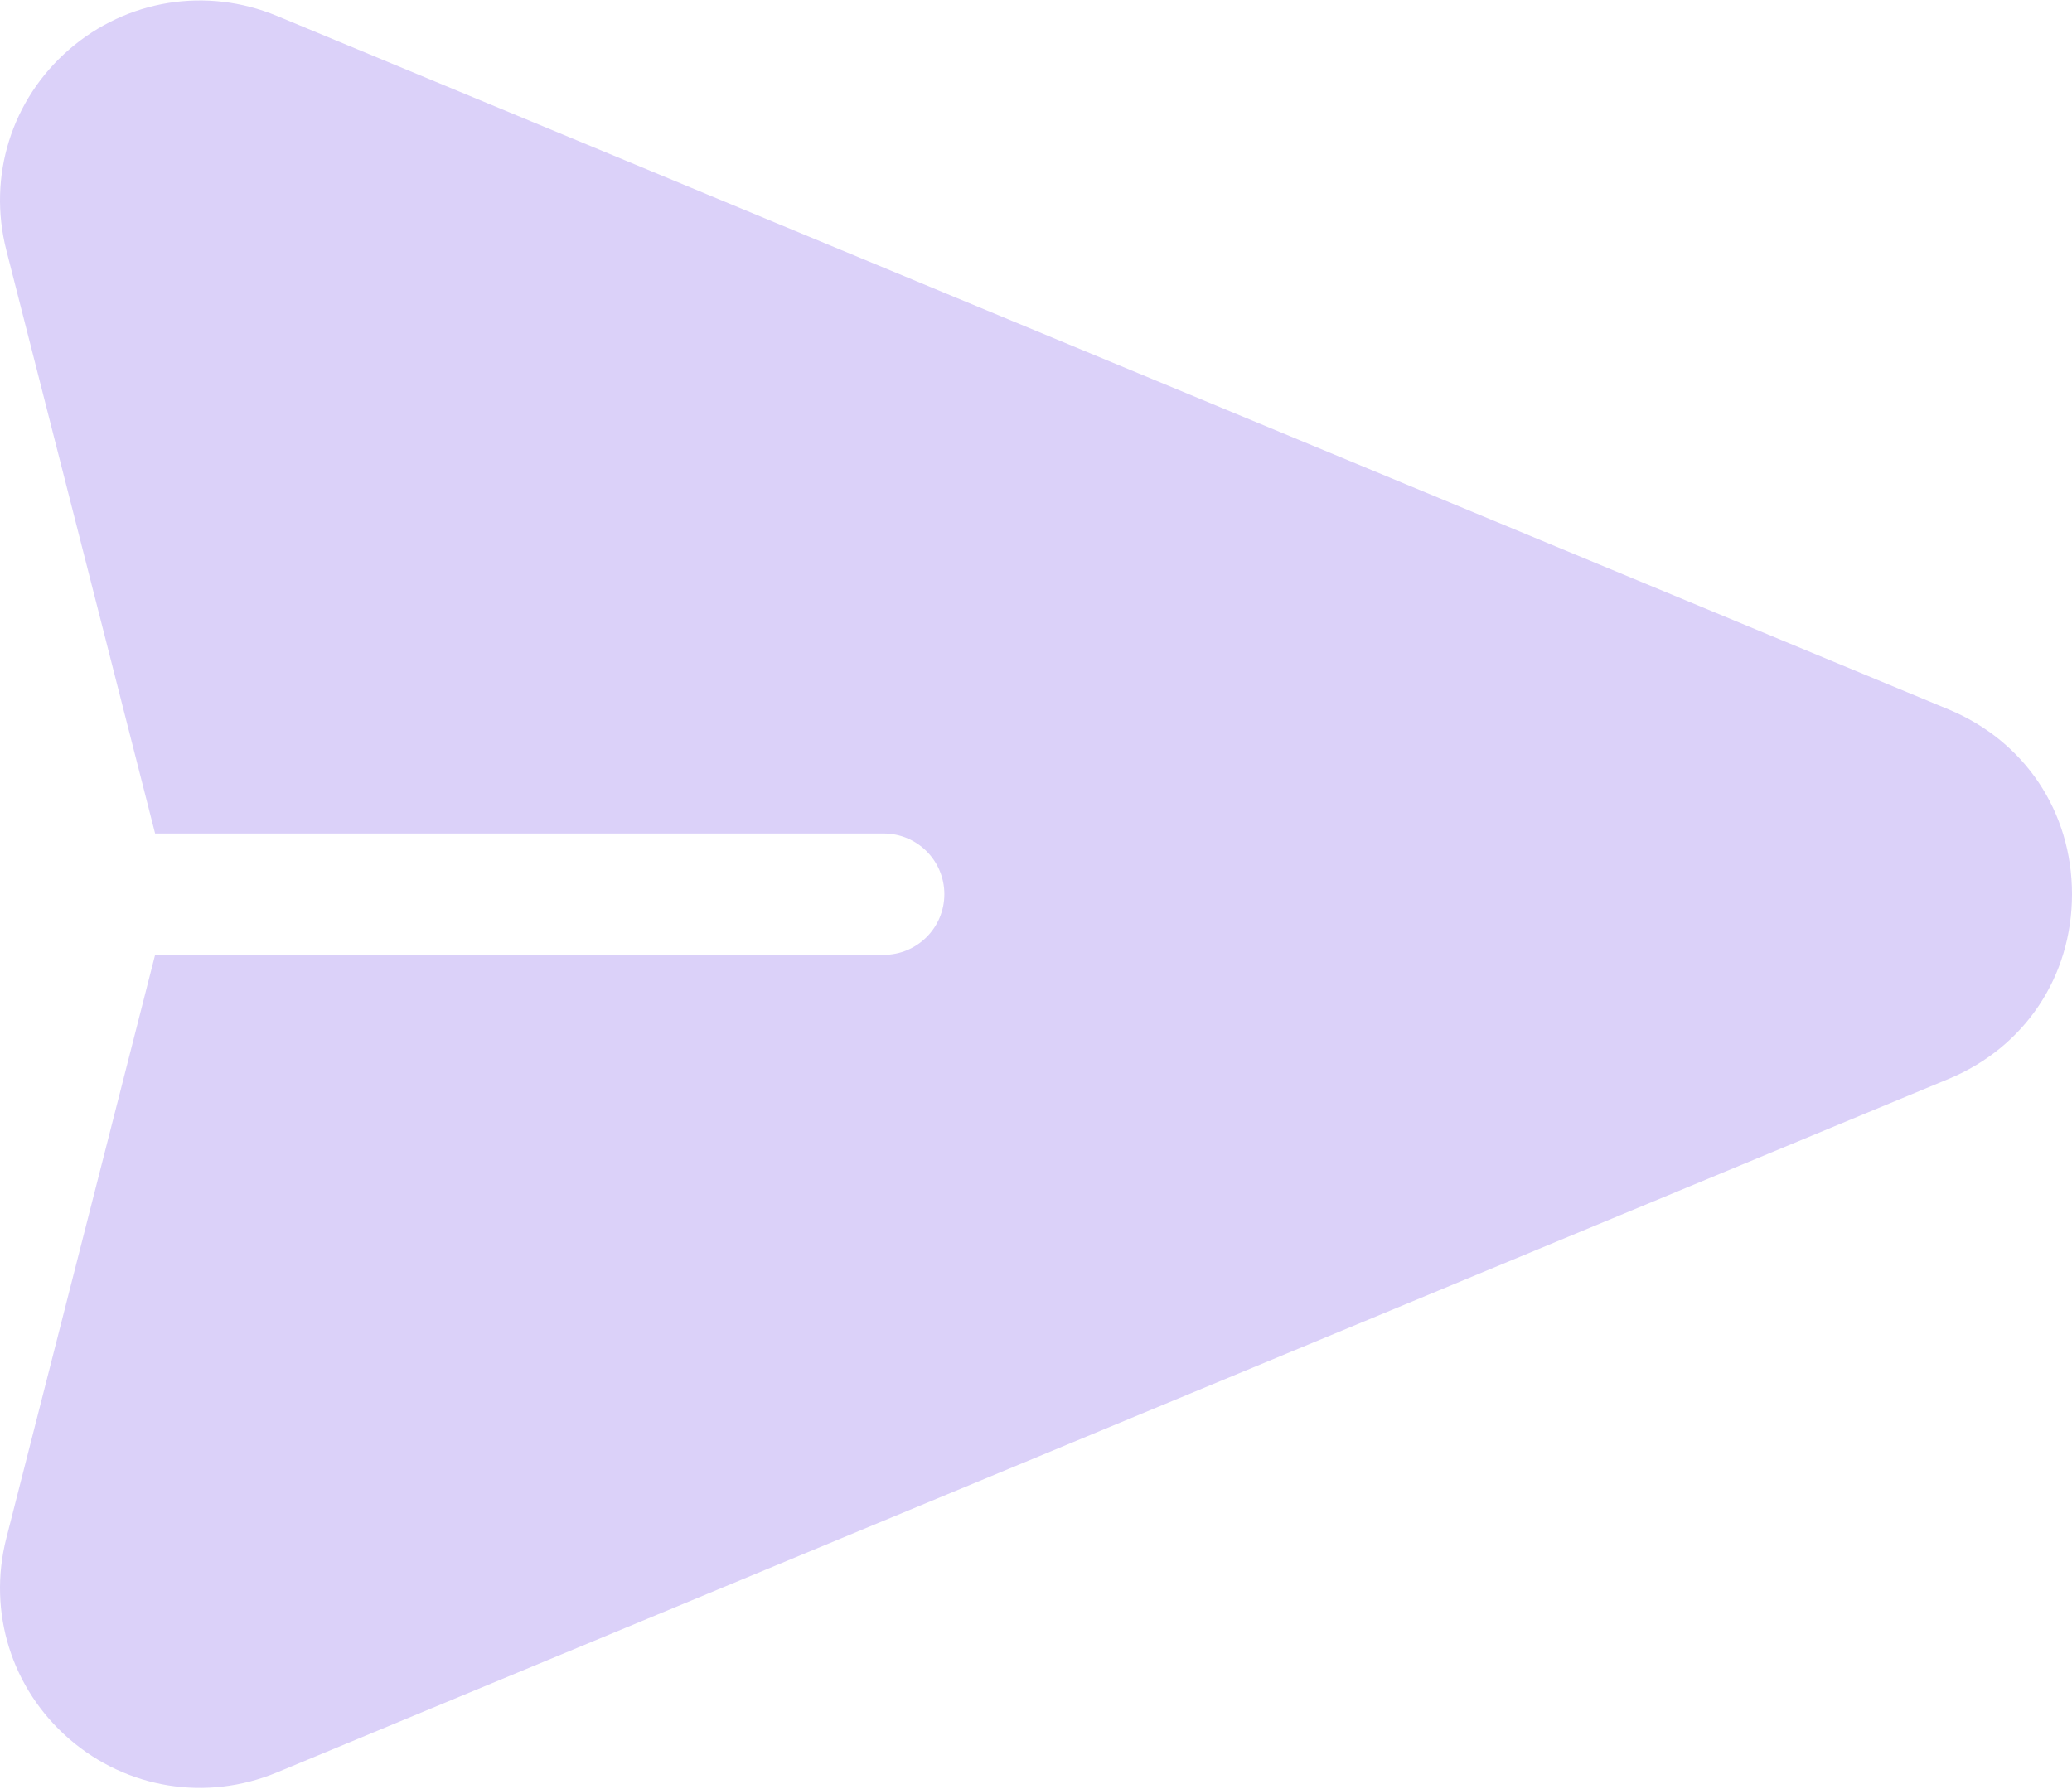
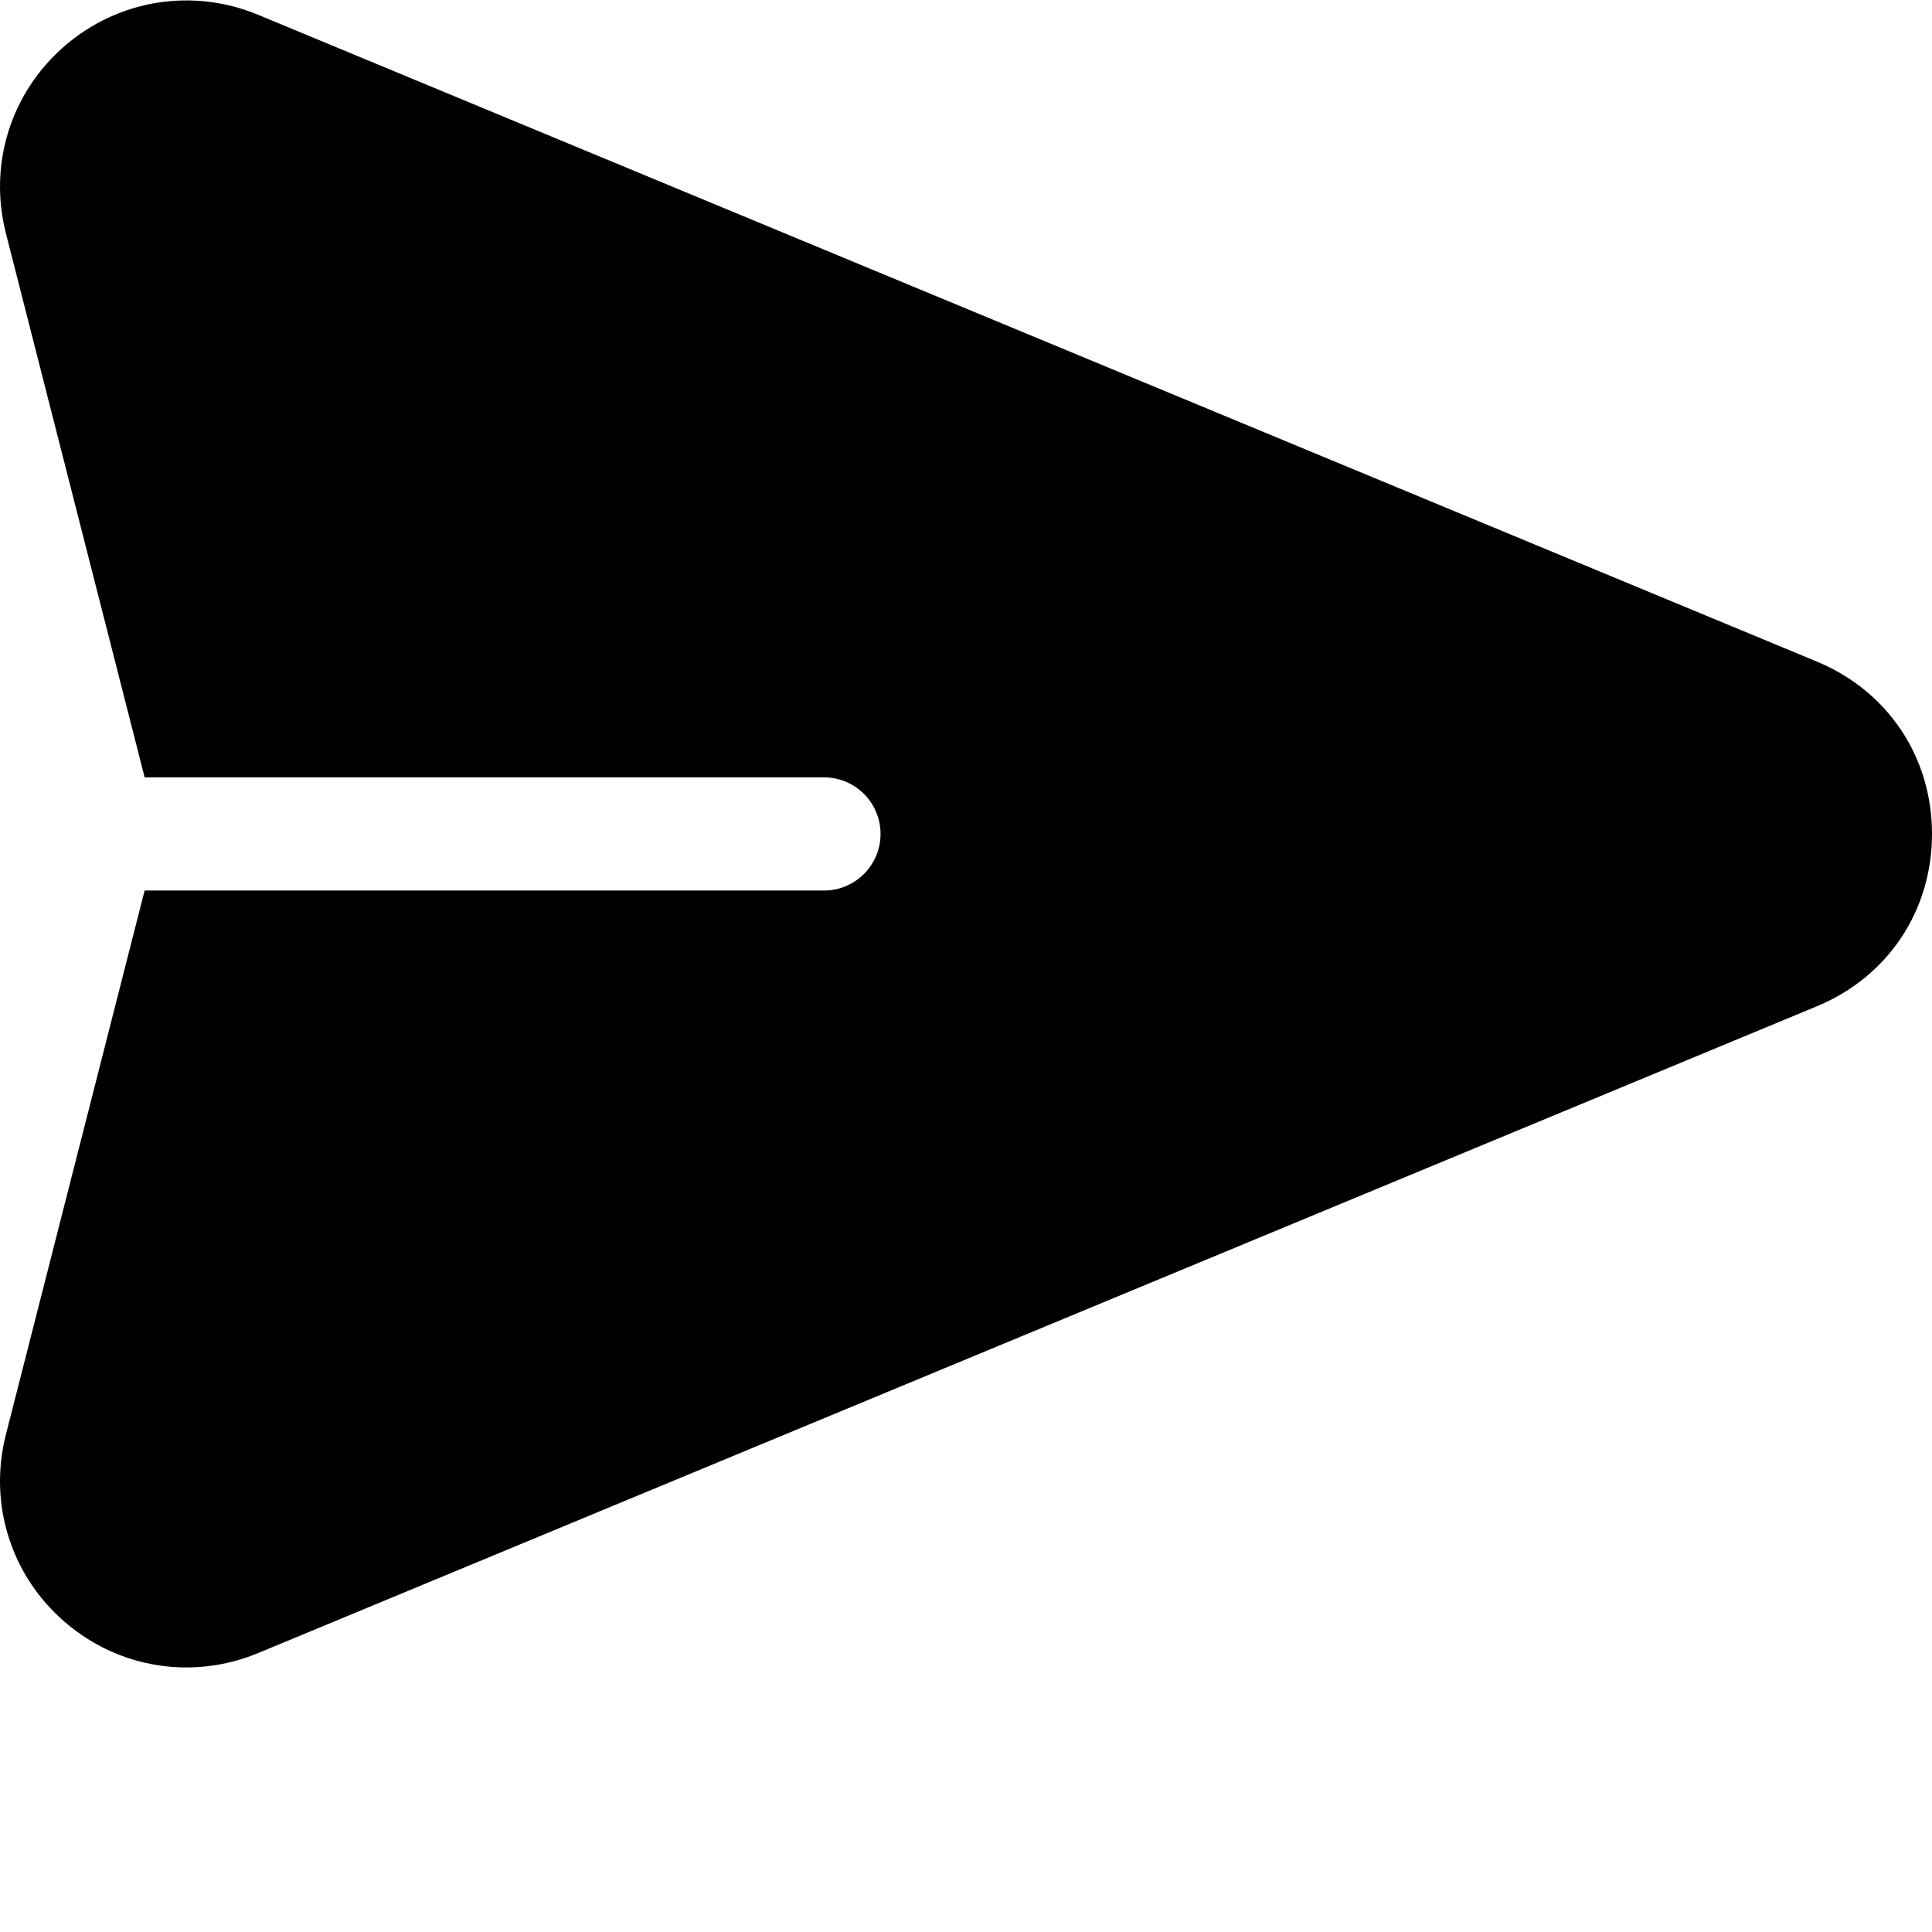
- <svg xmlns="http://www.w3.org/2000/svg" width="512" height="442" fill="none">
-   <path fill="#DBD1F9" d="M481.508 175.336 68.414 3.926C51.011-3.296 31.35-.119 17.105 12.213 2.86 24.547-3.098 43.551 1.558 61.808L38.328 206h180.025c8.284 0 15.001 6.716 15.001 15.001 0 8.284-6.716 15.001-15.001 15.001H38.327L1.558 380.193c-4.656 18.258 1.301 37.262 15.547 49.595 14.274 12.357 33.937 15.495 51.31 8.287L481.51 266.666C500.317 258.862 512 241.364 512 221.001s-11.683-37.862-30.492-45.665Z" />
+ <svg xmlns="http://www.w3.org/2000/svg" viewBox="0 0 512 512" fill="none">
+   <path fill="currentColor" d="M481.508 175.336 68.414 3.926C51.011-3.296 31.35-.119 17.105 12.213 2.86 24.547-3.098 43.551 1.558 61.808L38.328 206h180.025c8.284 0 15.001 6.716 15.001 15.001 0 8.284-6.716 15.001-15.001 15.001H38.327L1.558 380.193c-4.656 18.258 1.301 37.262 15.547 49.595 14.274 12.357 33.937 15.495 51.31 8.287L481.51 266.666C500.317 258.862 512 241.364 512 221.001s-11.683-37.862-30.492-45.665Z" />
</svg>
